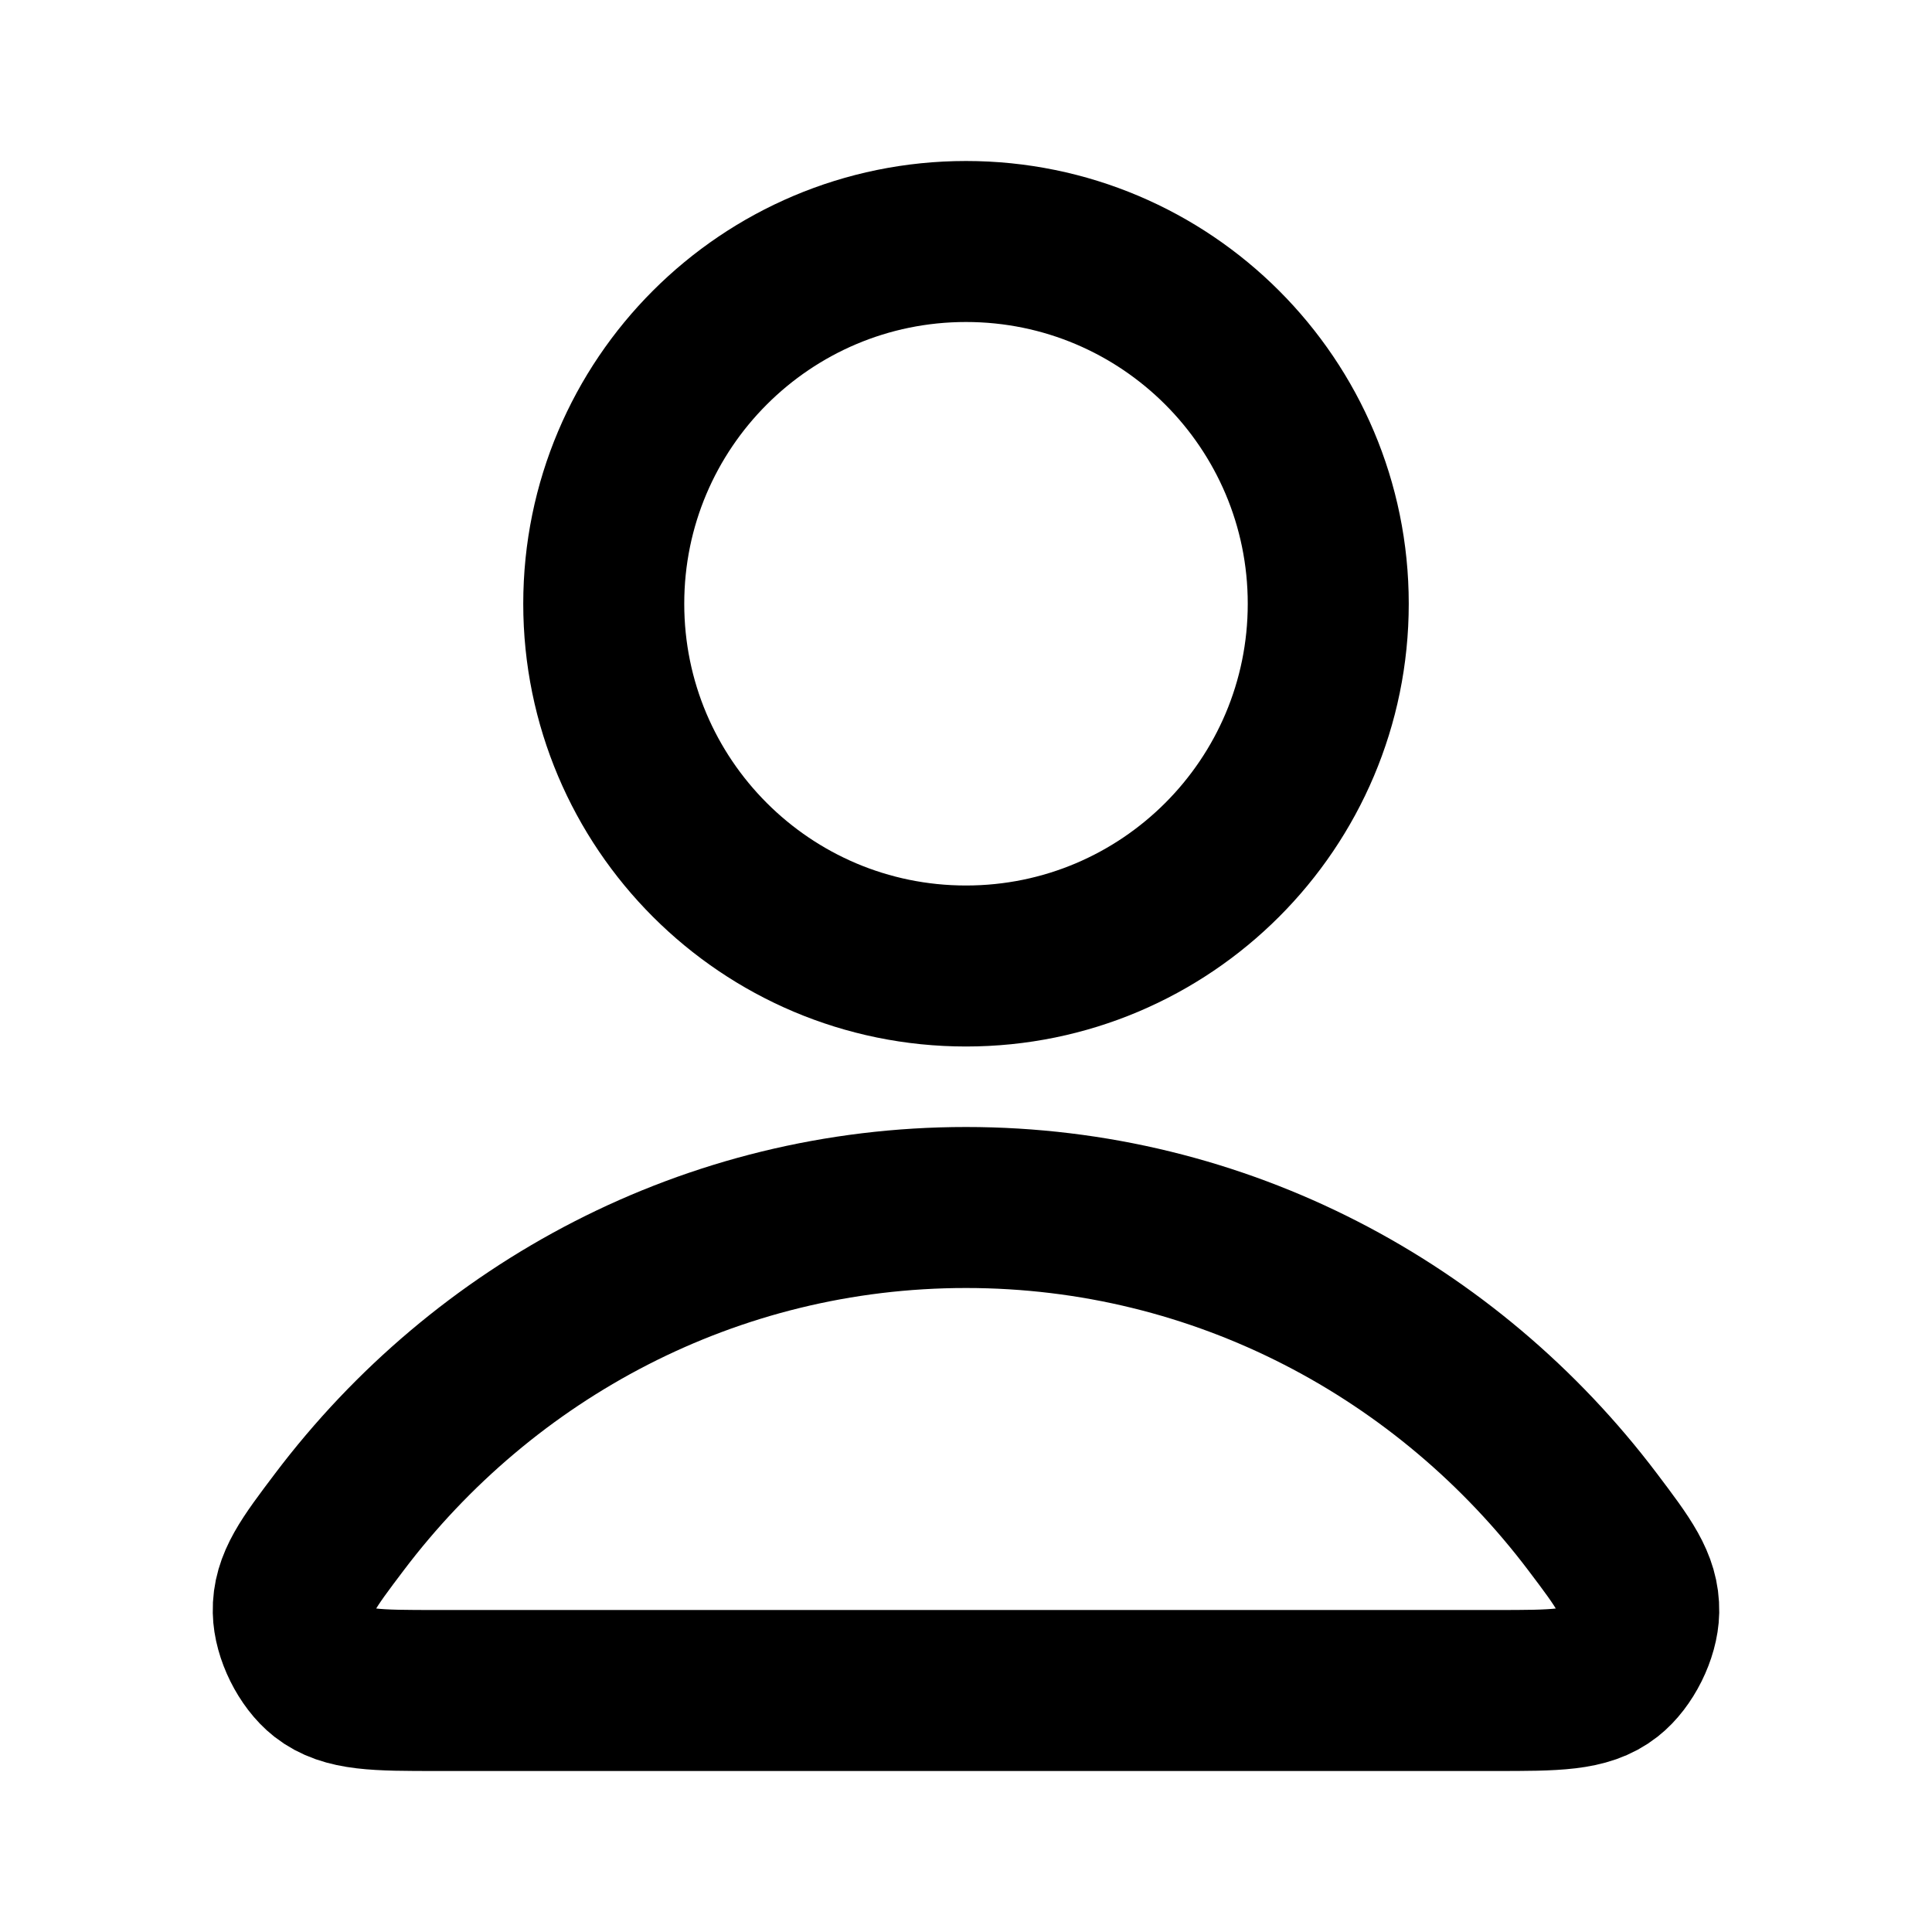
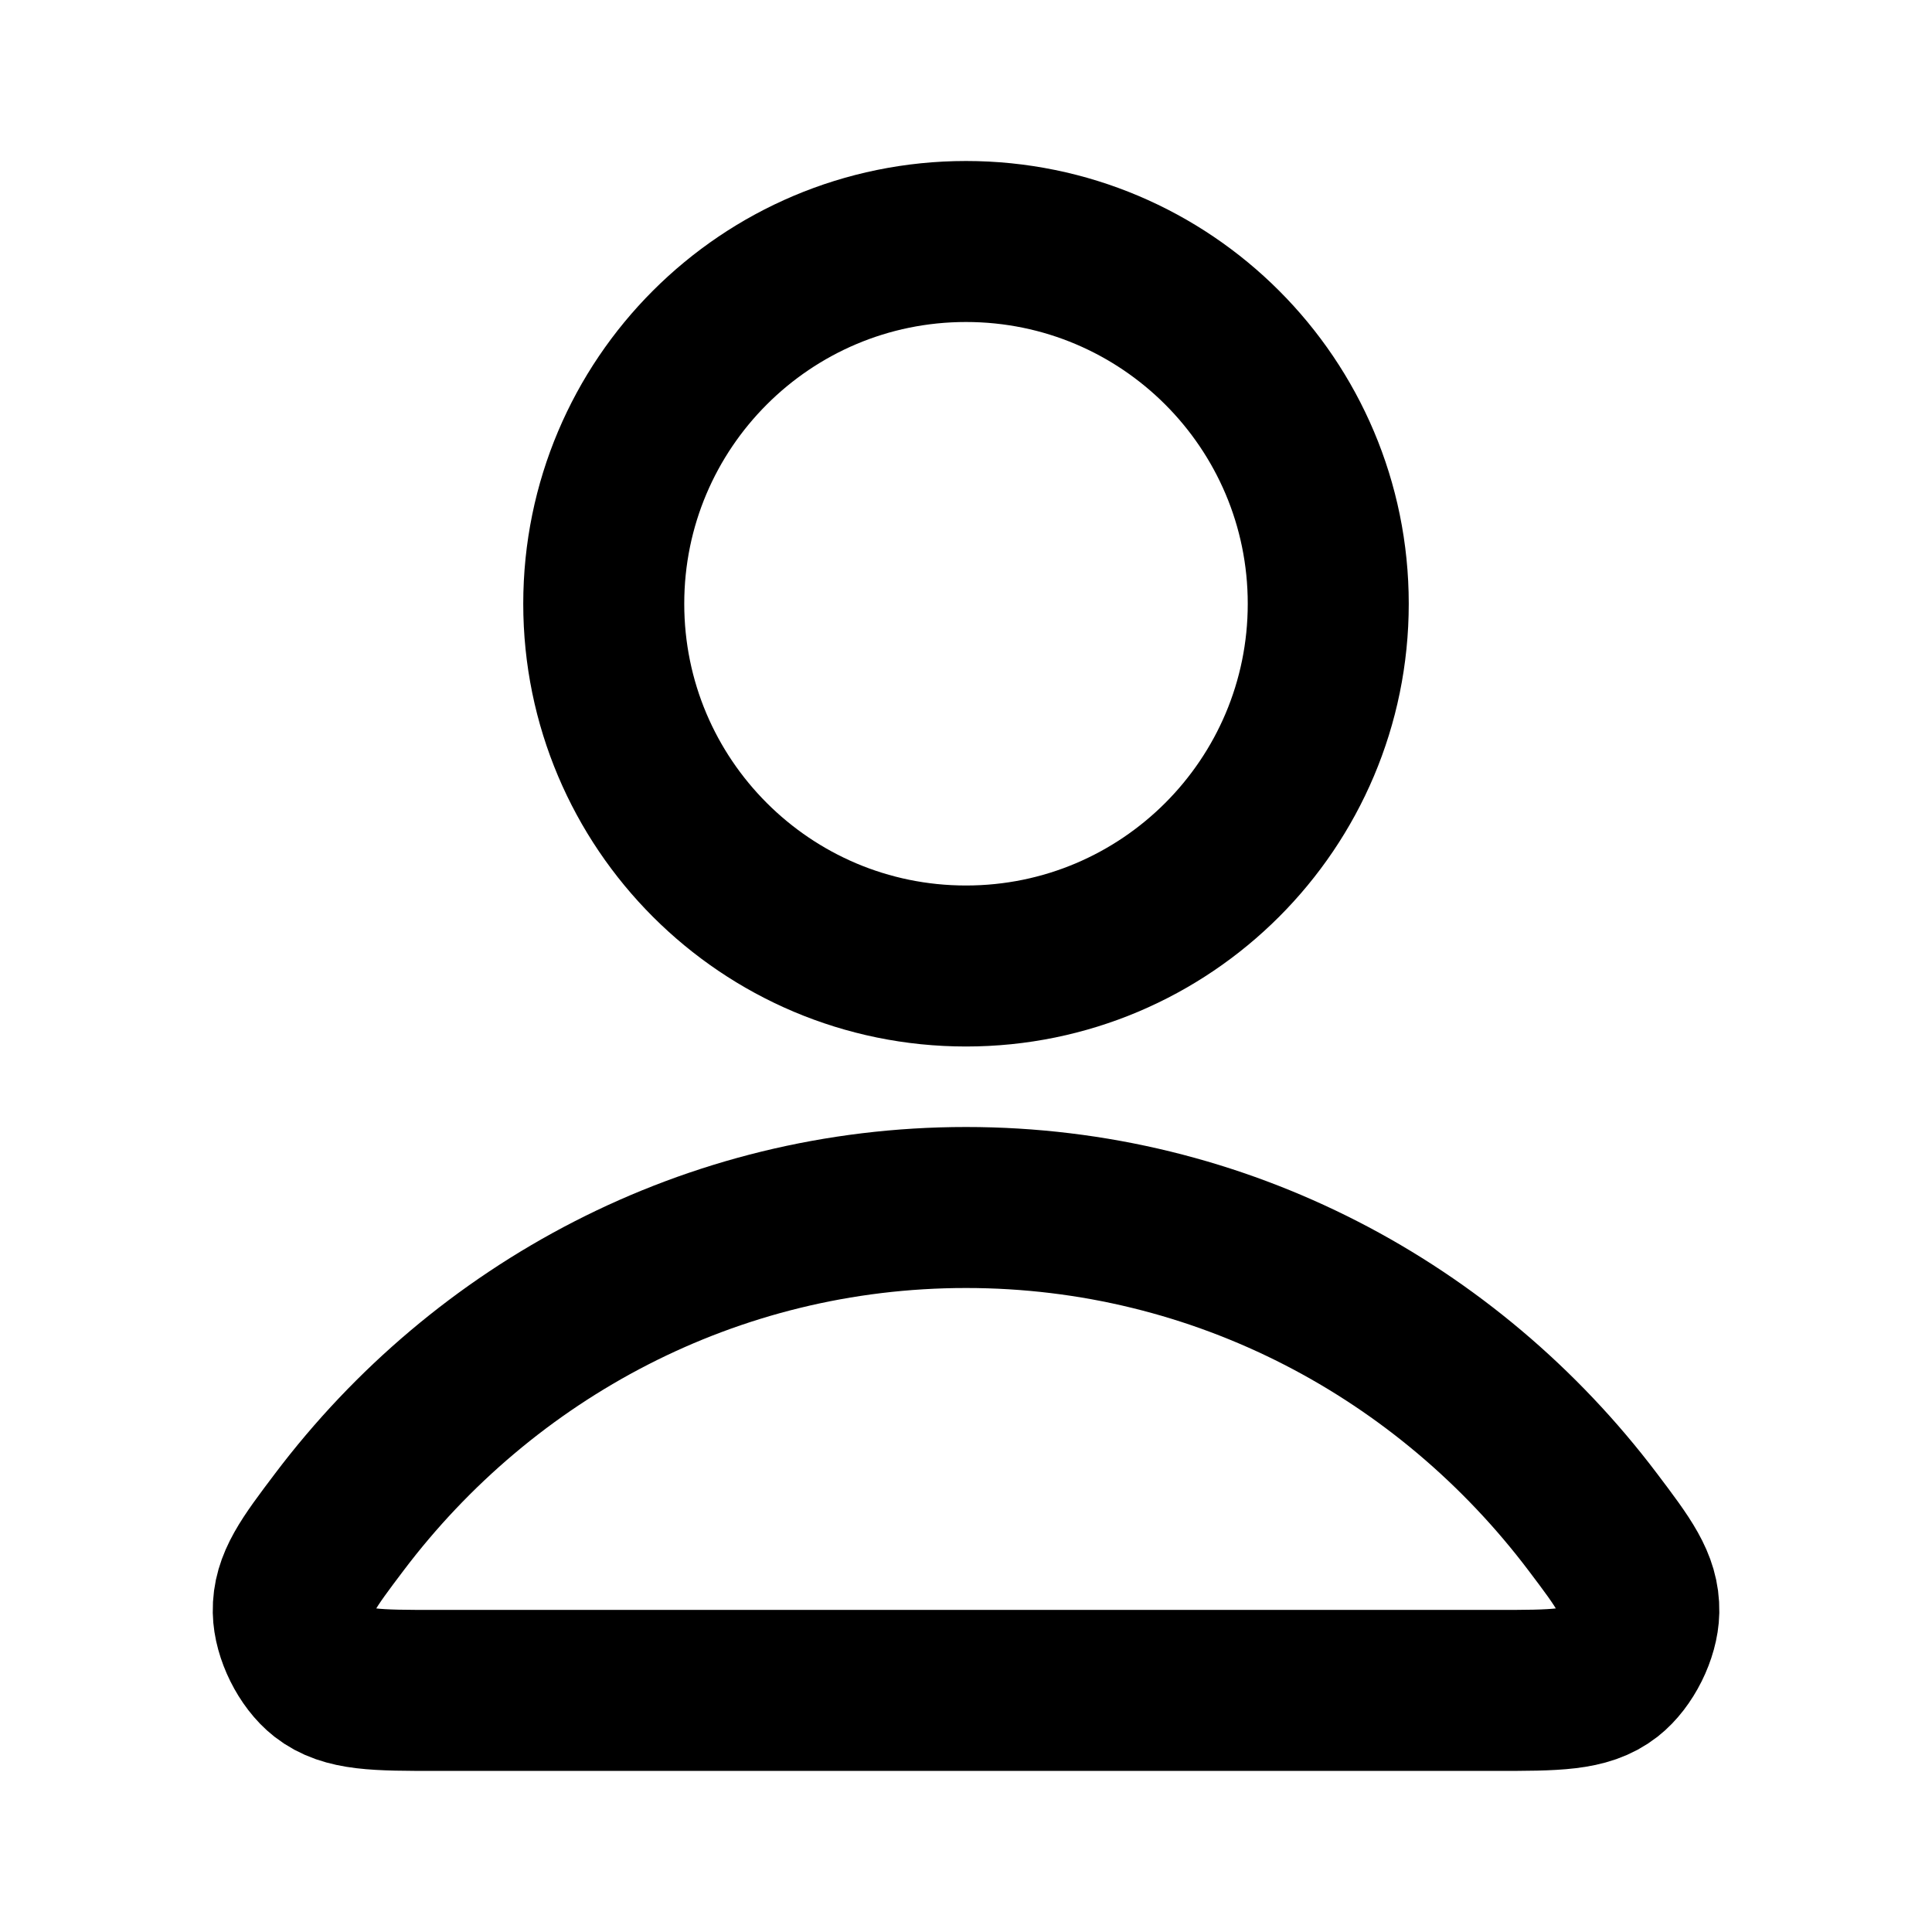
- <svg xmlns="http://www.w3.org/2000/svg" width="24" height="24" viewBox="0 0 24 24" fill="none">
-   <path d="M12 15C8.83 15 6.011 16.531 4.216 18.906C3.83 19.417 3.636 19.673 3.643 20.018C3.648 20.285 3.815 20.622 4.025 20.787C4.297 21 4.674 21 5.427 21H18.573C19.326 21 19.703 21 19.974 20.787C20.184 20.622 20.352 20.285 20.357 20.018C20.363 19.673 20.17 19.417 19.784 18.906C17.989 16.531 15.17 15 12 15Z" stroke="black" stroke-width="2" stroke-linecap="round" stroke-linejoin="round" />
-   <path d="M12 12C14.485 12 16.5 9.985 16.5 7.5C16.5 5.015 14.485 3 12 3C9.515 3 7.5 5.015 7.5 7.5C7.5 9.985 9.515 12 12 12Z" stroke="black" stroke-width="2" stroke-linecap="round" stroke-linejoin="round" />
+ <svg xmlns="http://www.w3.org/2000/svg" fill="none" height="24" viewBox="0 0 24 24" width="24">
+   <g stroke="#000" stroke-linecap="round" stroke-linejoin="round" stroke-width="2">
+     <path d="m12 15c-3.17 0-5.989 1.531-7.784 3.906-.386.511-.579.767-.573 1.112.005.267.172.604.382.768.272.213.648.213 1.402.213h13.146c.753 0 1.13 0 1.402-.213.21-.165.378-.501.383-.768.006-.345-.187-.601-.573-1.112-1.795-2.375-4.614-3.906-7.784-3.906z" />
+     <path d="m12 12c2.485 0 4.5-2.015 4.5-4.5s-2.015-4.5-4.5-4.5c-2.485 0-4.5 2.015-4.5 4.5s2.015 4.5 4.5 4.5z" />
+   </g>
</svg>
